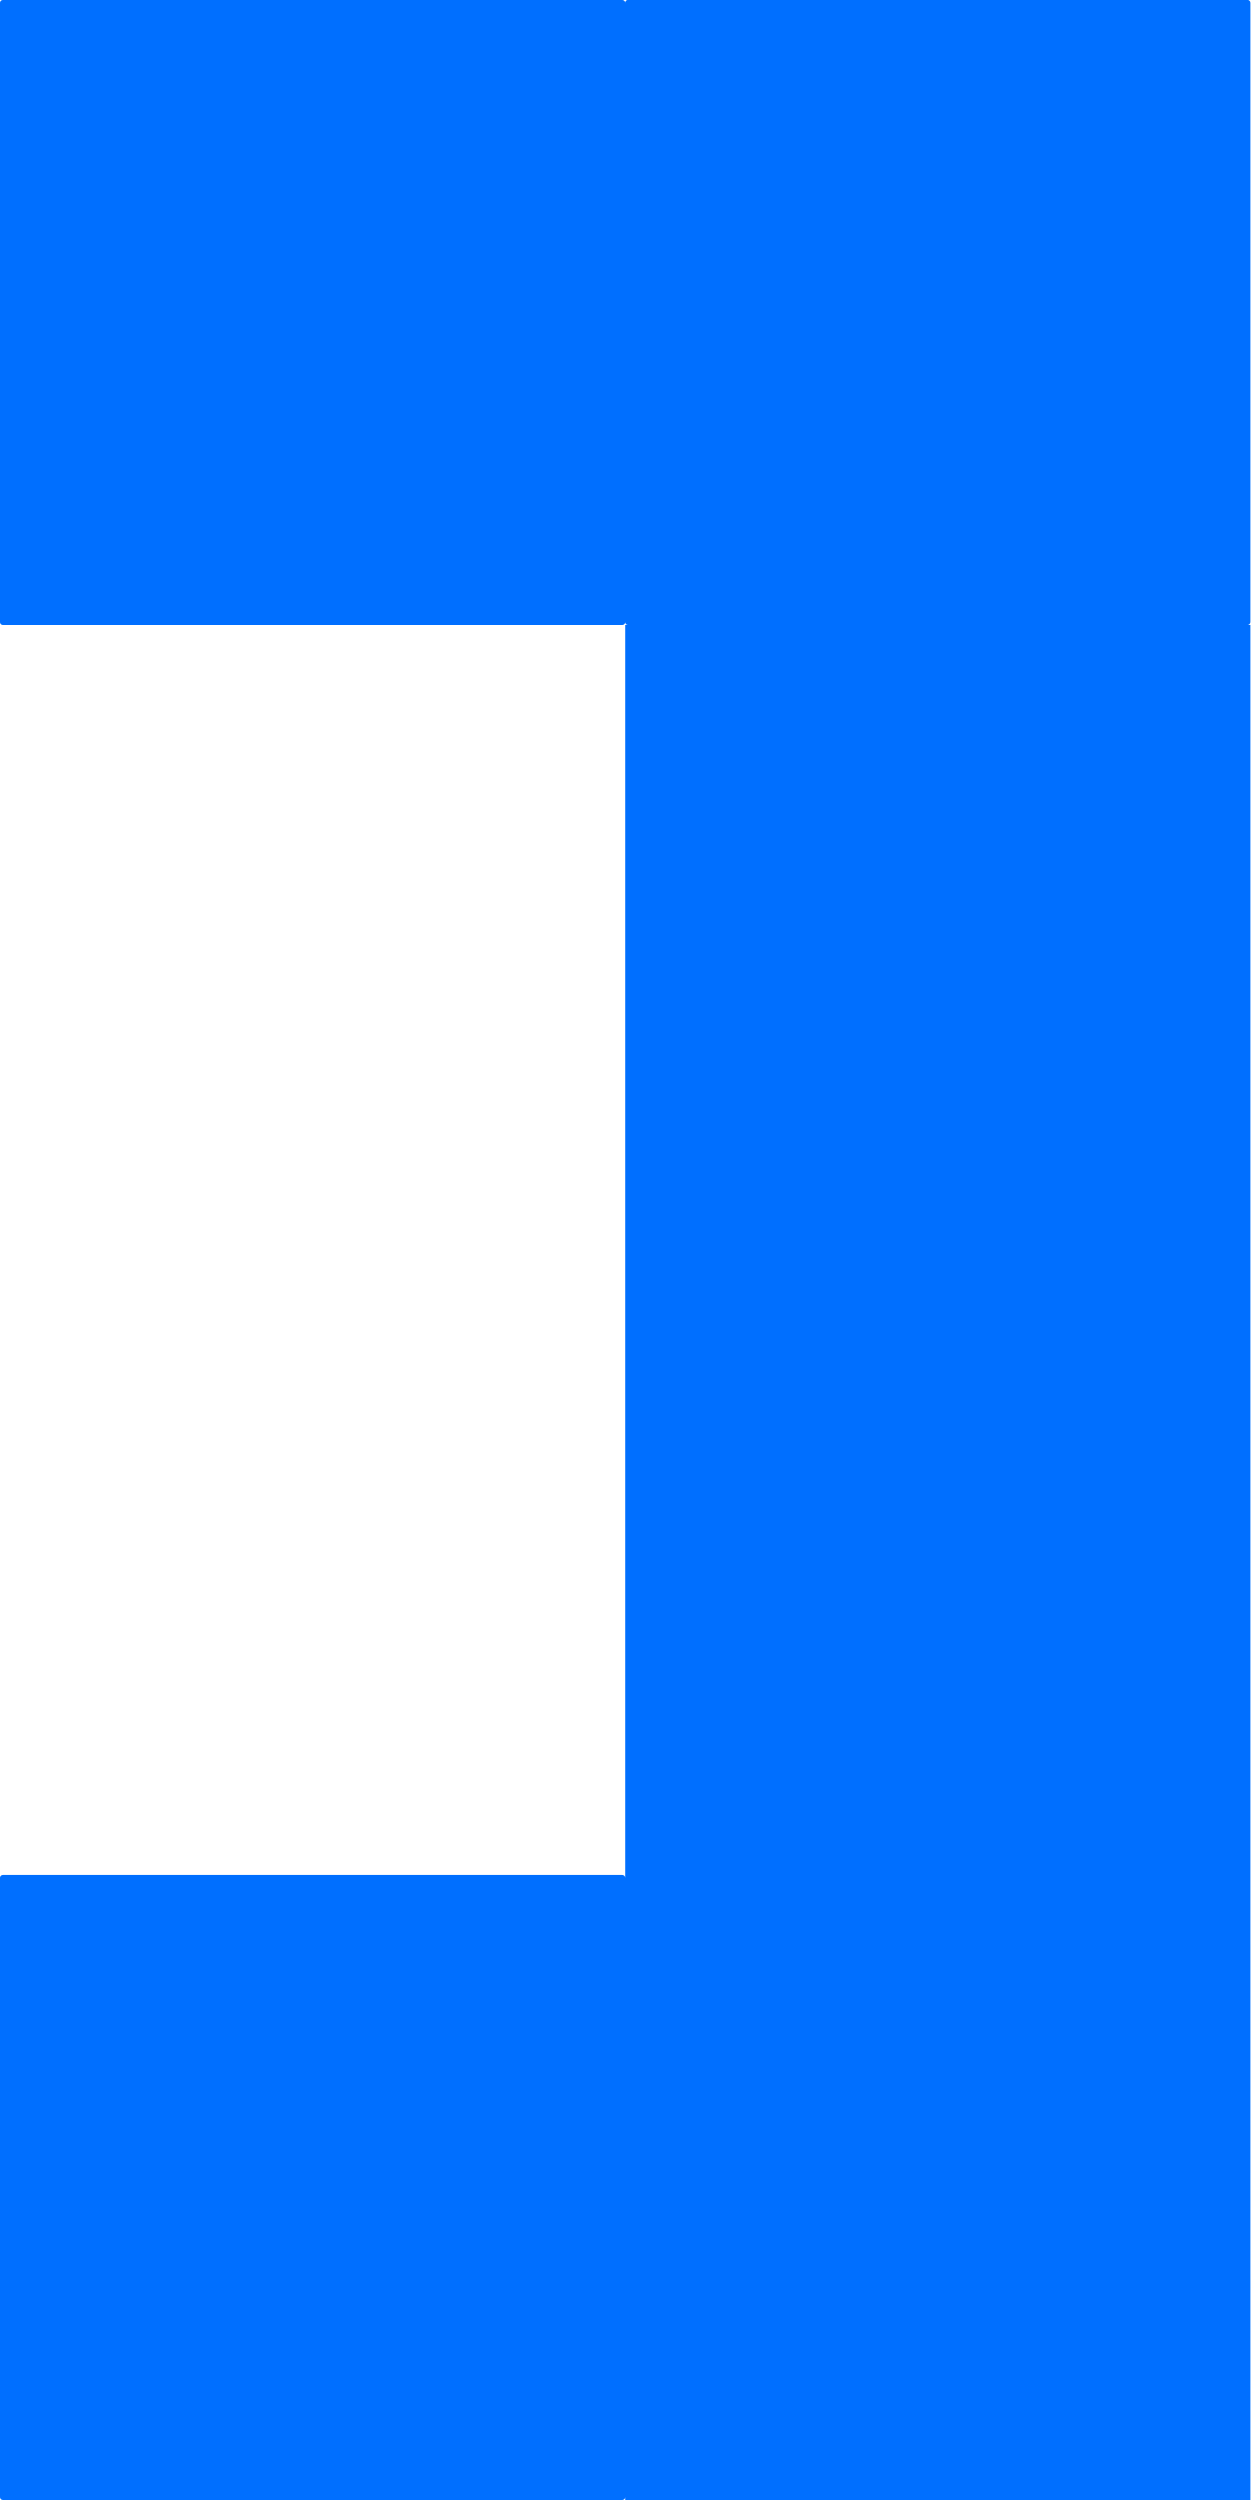
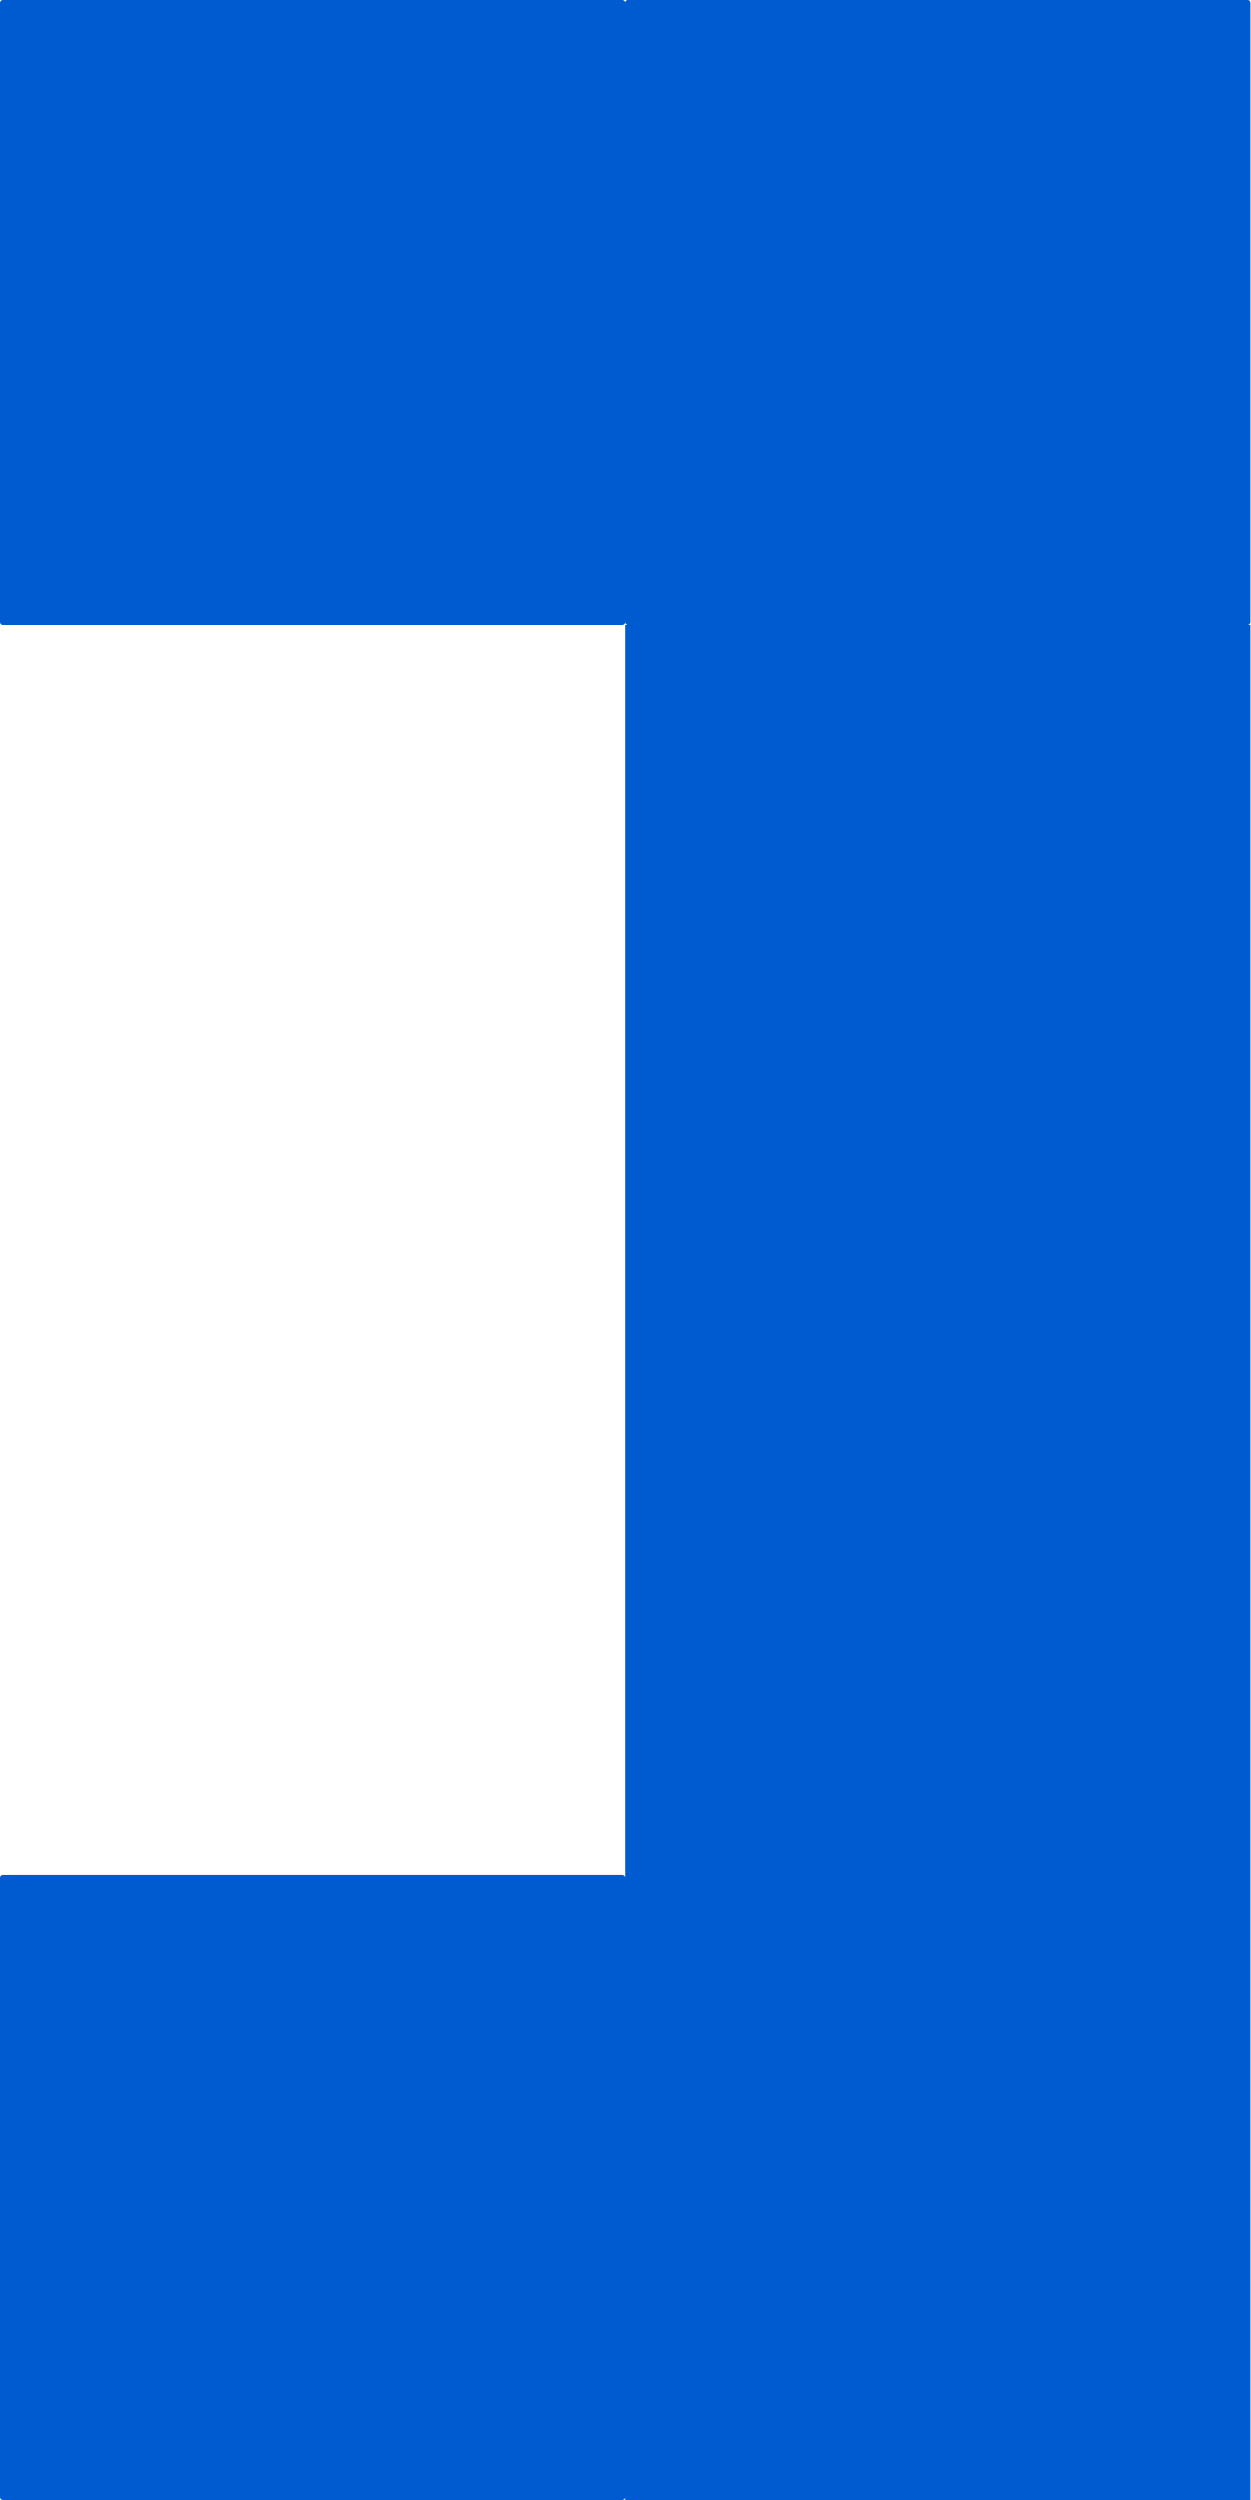
<svg xmlns="http://www.w3.org/2000/svg" viewBox="0 0 15.991 31.971" version="1.1" id="svg1159" class="bracketIcon">
  <defs id="defs1153" />
  <g id="layer1" transform="translate(-124.4185,-48.1812)">
-     <path style="isolation:isolate;fill:#006fff;stroke-width:0.265" id="path1005" d="m 132.377,48.181 h -7.922 c -0.02,0 -0.037,0.016 -0.037,0.037 v 7.919 c 0,0.02 0.017,0.037 0.037,0.037 h 7.922 c 0.02,0 0.037,-0.017 0.037,-0.037 V 48.218 c -10e-6,-0.02 -0.017,-0.037 -0.037,-0.037 z m 0,23.978 h -7.922 c -0.02,0 -0.037,0.016 -0.037,0.037 v 7.919 c 0,0.02 0.017,0.037 0.037,0.037 h 7.922 c 0.02,0 0.037,-0.016 0.037,-0.037 v -7.919 c 0,-0.02 -0.017,-0.037 -0.037,-0.037 z m 0.073,-15.986 h -0.036 v 7.993 7.993 7.993 h 7.995 v -7.993 -7.993 -7.993 h -0.036 c 0.02,0 0.036,-0.017 0.036,-0.037 v -7.919 c -1e-5,-0.02 -0.016,-0.037 -0.037,-0.037 h -7.922 c -0.02,0 -0.037,0.016 -0.037,0.037 v 7.919 c 0,0.02 0.016,0.037 0.036,0.037 z" />
+     <path style="isolation:isolate;fill:#005bd1;stroke-width:0.265" id="path1005" d="m 132.377,48.181 h -7.922 c -0.02,0 -0.037,0.016 -0.037,0.037 v 7.919 c 0,0.02 0.017,0.037 0.037,0.037 h 7.922 c 0.02,0 0.037,-0.017 0.037,-0.037 V 48.218 c -10e-6,-0.02 -0.017,-0.037 -0.037,-0.037 z m 0,23.978 h -7.922 c -0.02,0 -0.037,0.016 -0.037,0.037 v 7.919 c 0,0.02 0.017,0.037 0.037,0.037 h 7.922 c 0.02,0 0.037,-0.016 0.037,-0.037 v -7.919 c 0,-0.02 -0.017,-0.037 -0.037,-0.037 z m 0.073,-15.986 h -0.036 v 7.993 7.993 7.993 h 7.995 v -7.993 -7.993 -7.993 h -0.036 c 0.02,0 0.036,-0.017 0.036,-0.037 v -7.919 c -1e-5,-0.02 -0.016,-0.037 -0.037,-0.037 h -7.922 c -0.02,0 -0.037,0.016 -0.037,0.037 v 7.919 c 0,0.02 0.016,0.037 0.036,0.037 z" />
  </g>
</svg>
